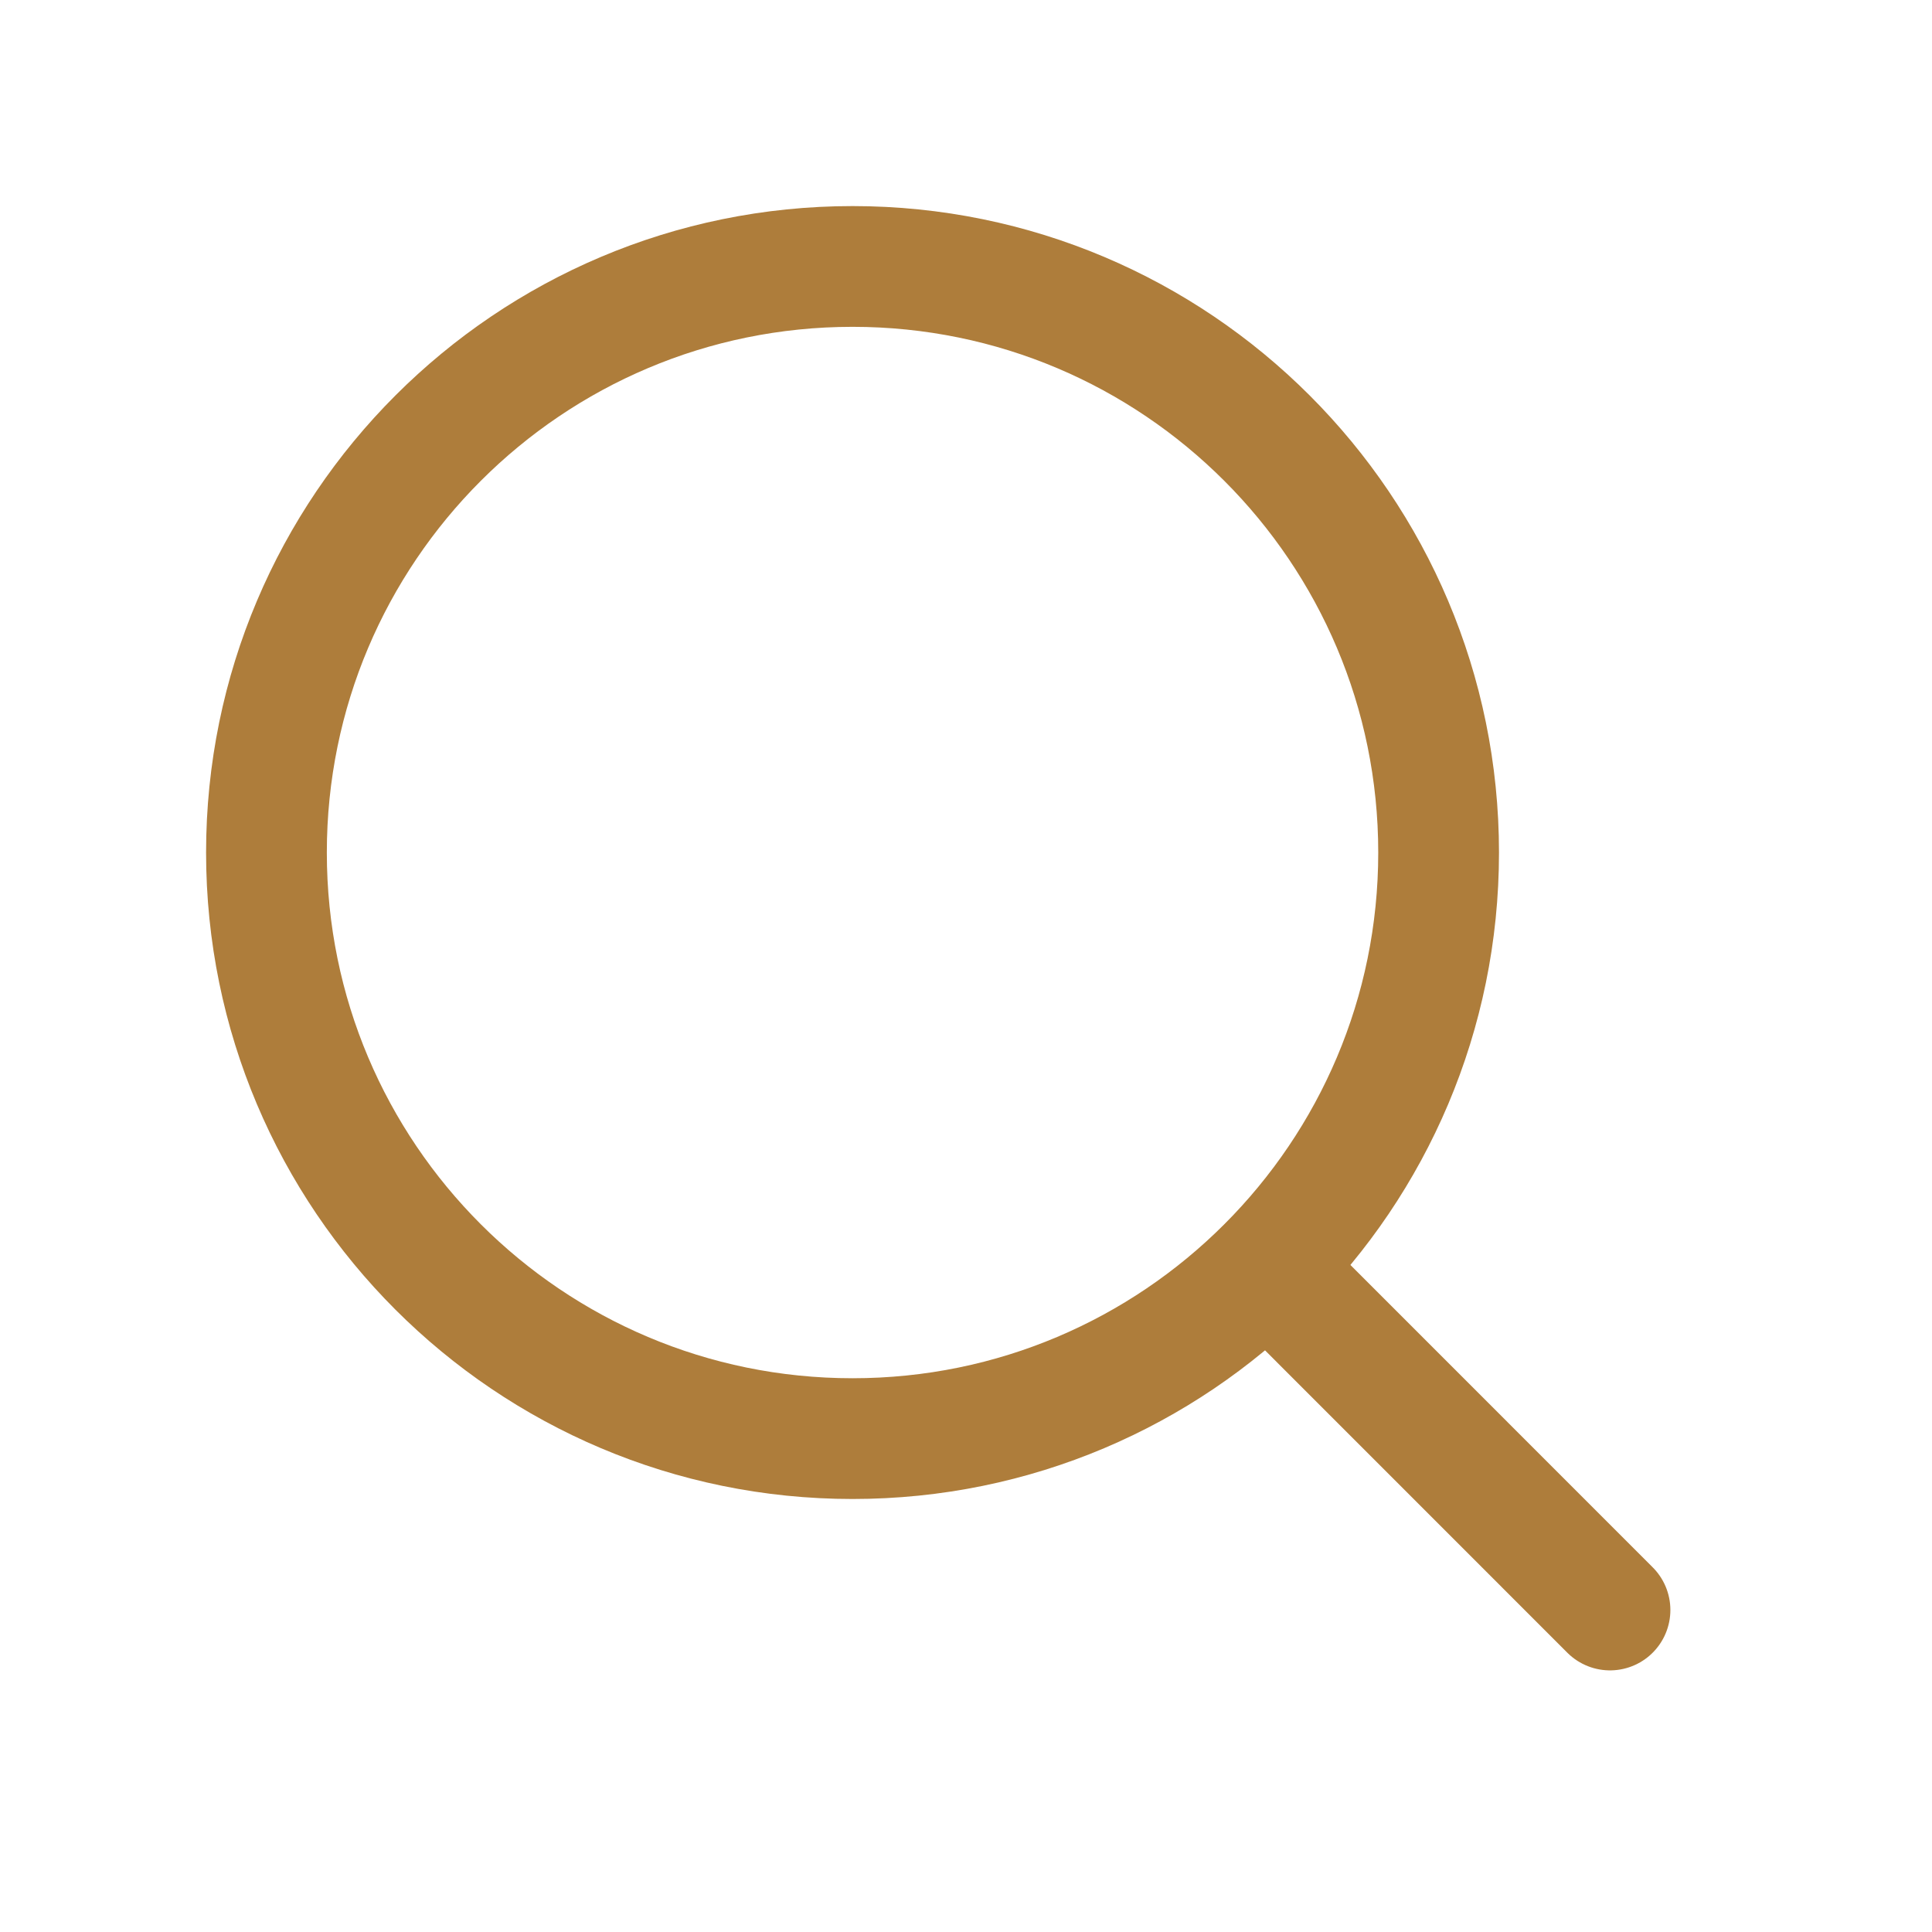
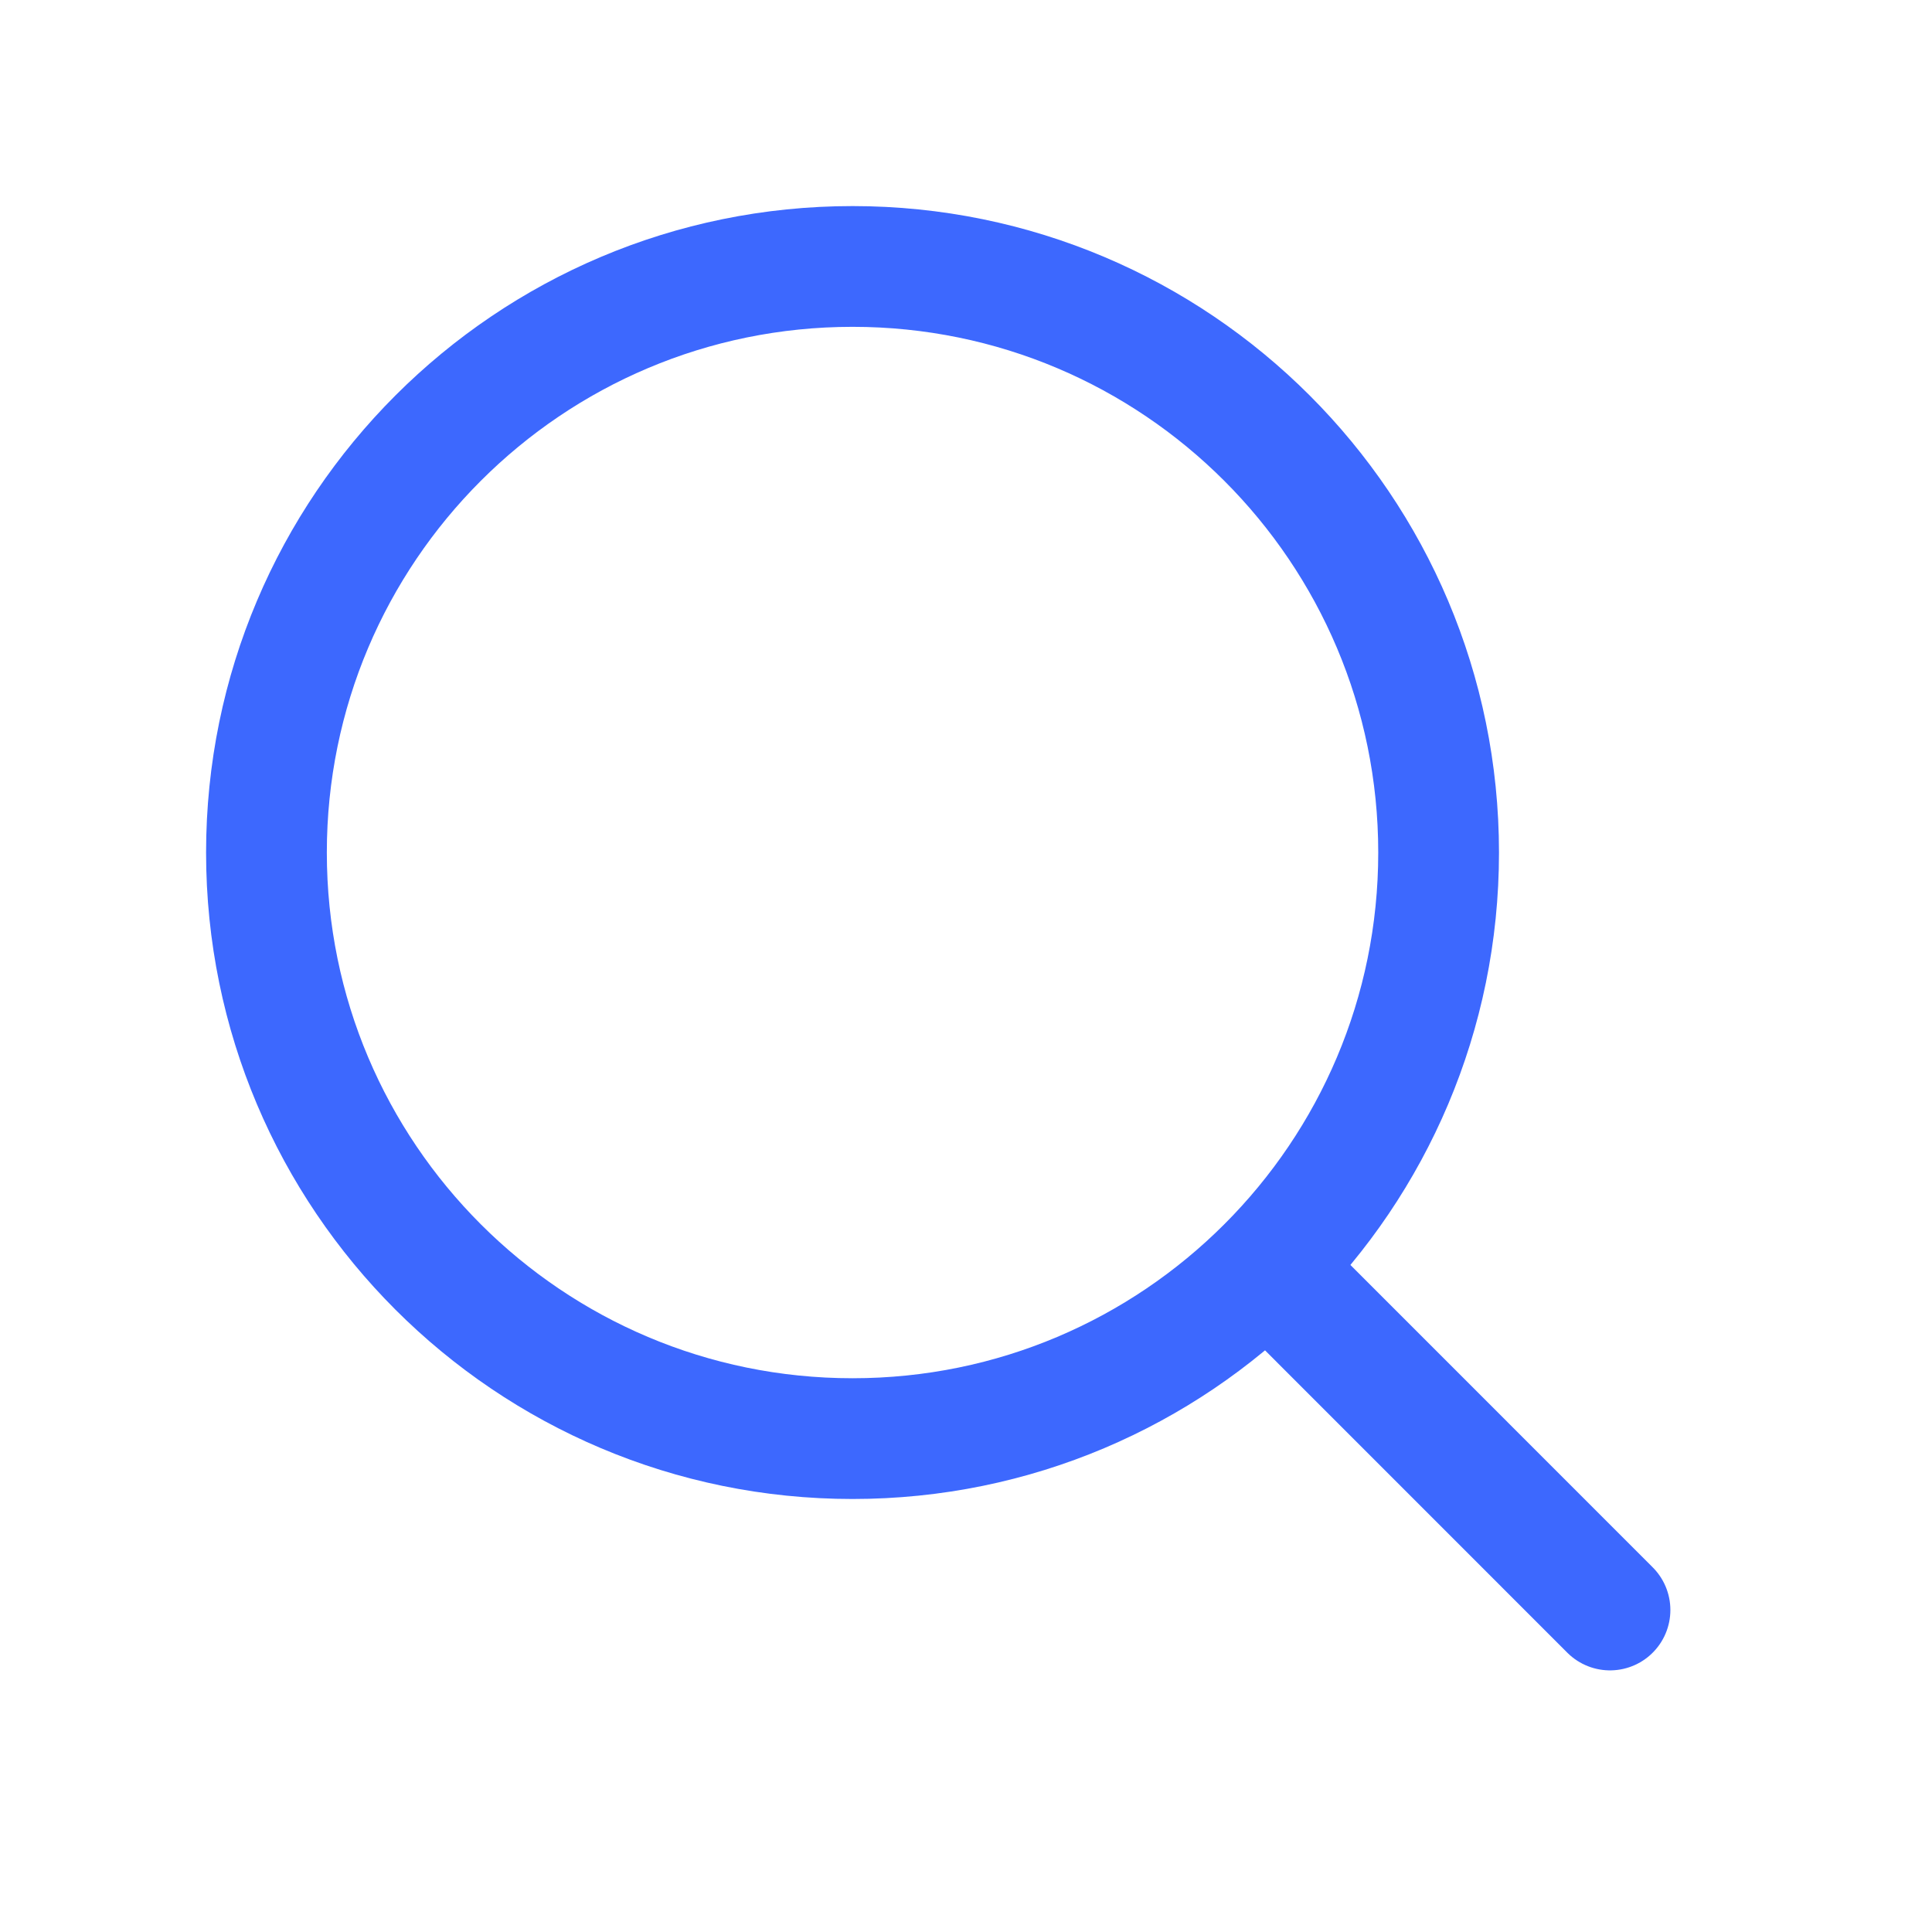
<svg xmlns="http://www.w3.org/2000/svg" width="24" height="24" viewBox="0 0 24 24" fill="none">
-   <path d="M10.591 17.871C14.612 17.871 17.871 14.612 17.871 10.591C17.871 6.57 14.612 3.31 10.591 3.31C6.57 3.31 3.31 6.57 3.31 10.591C3.31 14.612 6.57 17.871 10.591 17.871Z" stroke="#AE7D3B" stroke-width="1.5" stroke-miterlimit="10" stroke-linecap="round" stroke-linejoin="round" />
-   <path d="M15.743 15.742L20 20" stroke="#AE7D3B" stroke-width="1.5" stroke-miterlimit="10" stroke-linecap="round" stroke-linejoin="round" />
+   <path d="M10.591 17.871C14.612 17.871 17.871 14.612 17.871 10.591C17.871 6.57 14.612 3.31 10.591 3.31C6.57 3.31 3.31 6.57 3.31 10.591C3.31 14.612 6.57 17.871 10.591 17.871Z" stroke="#3D68FE" stroke-width="1.5" stroke-miterlimit="10" stroke-linecap="round" stroke-linejoin="round" />
+   <path d="M15.743 15.742L20 20" stroke="#3D68FE" stroke-width="1.5" stroke-miterlimit="10" stroke-linecap="round" stroke-linejoin="round" />
</svg>
